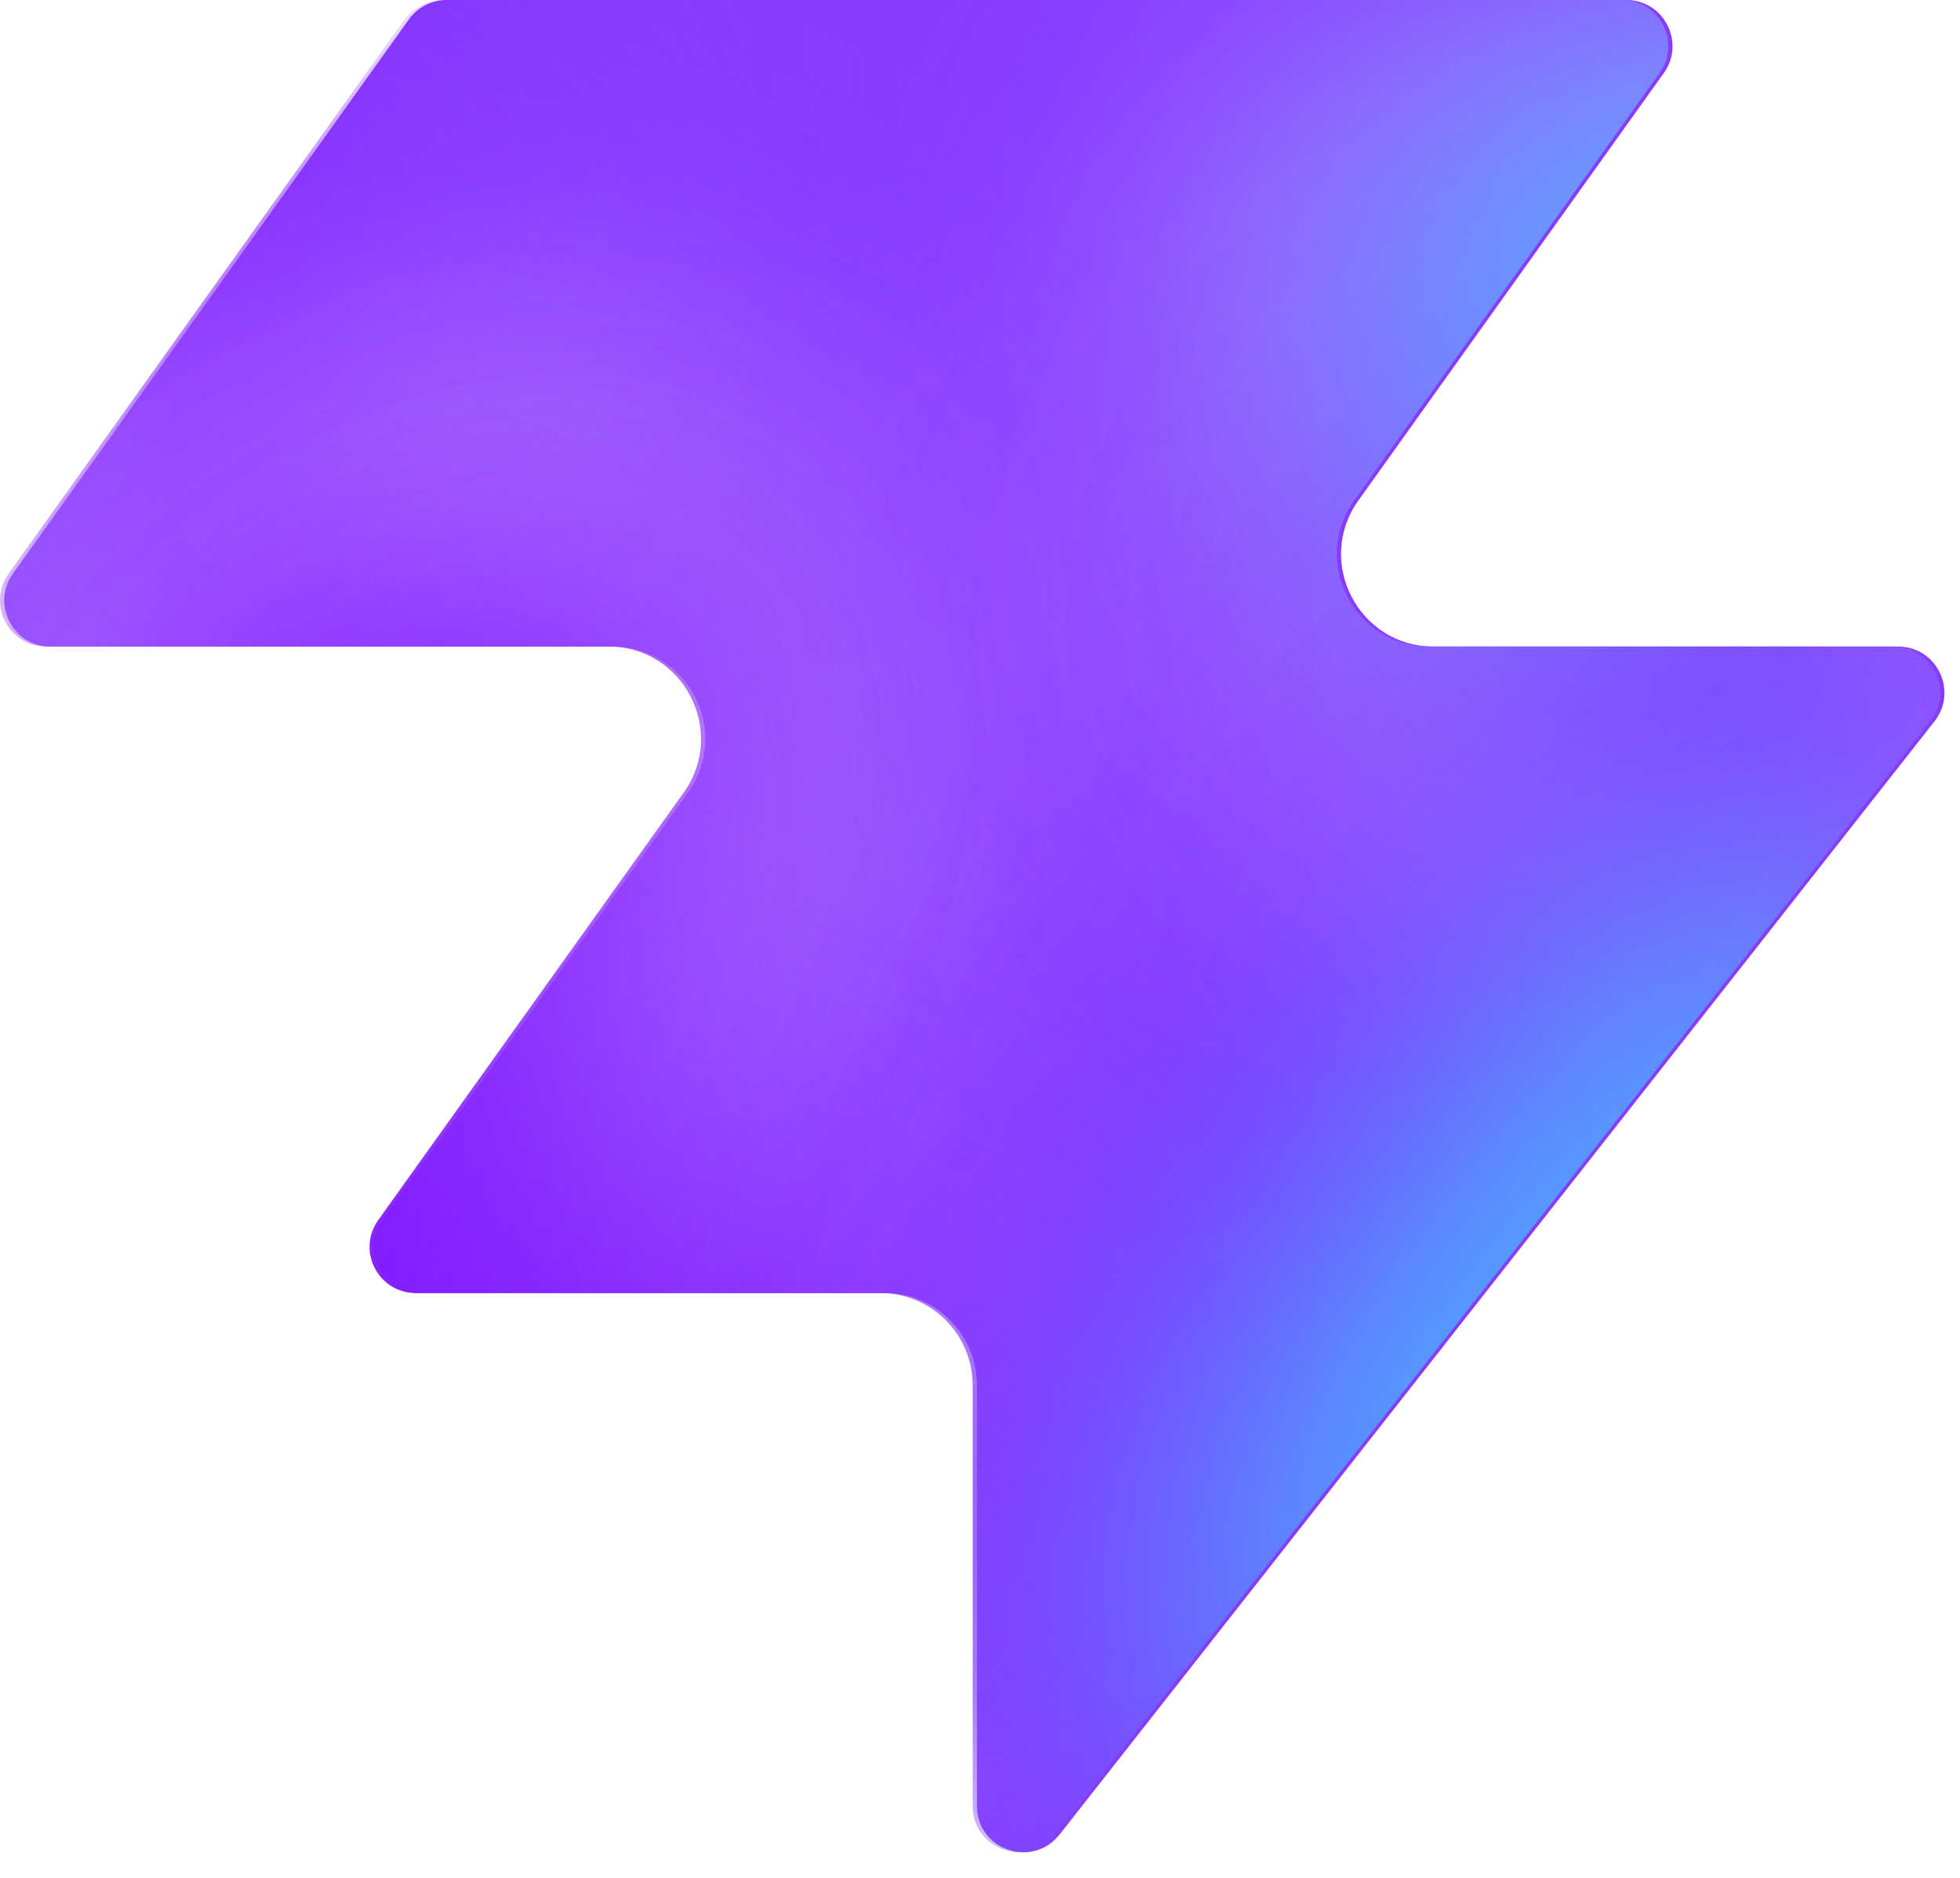
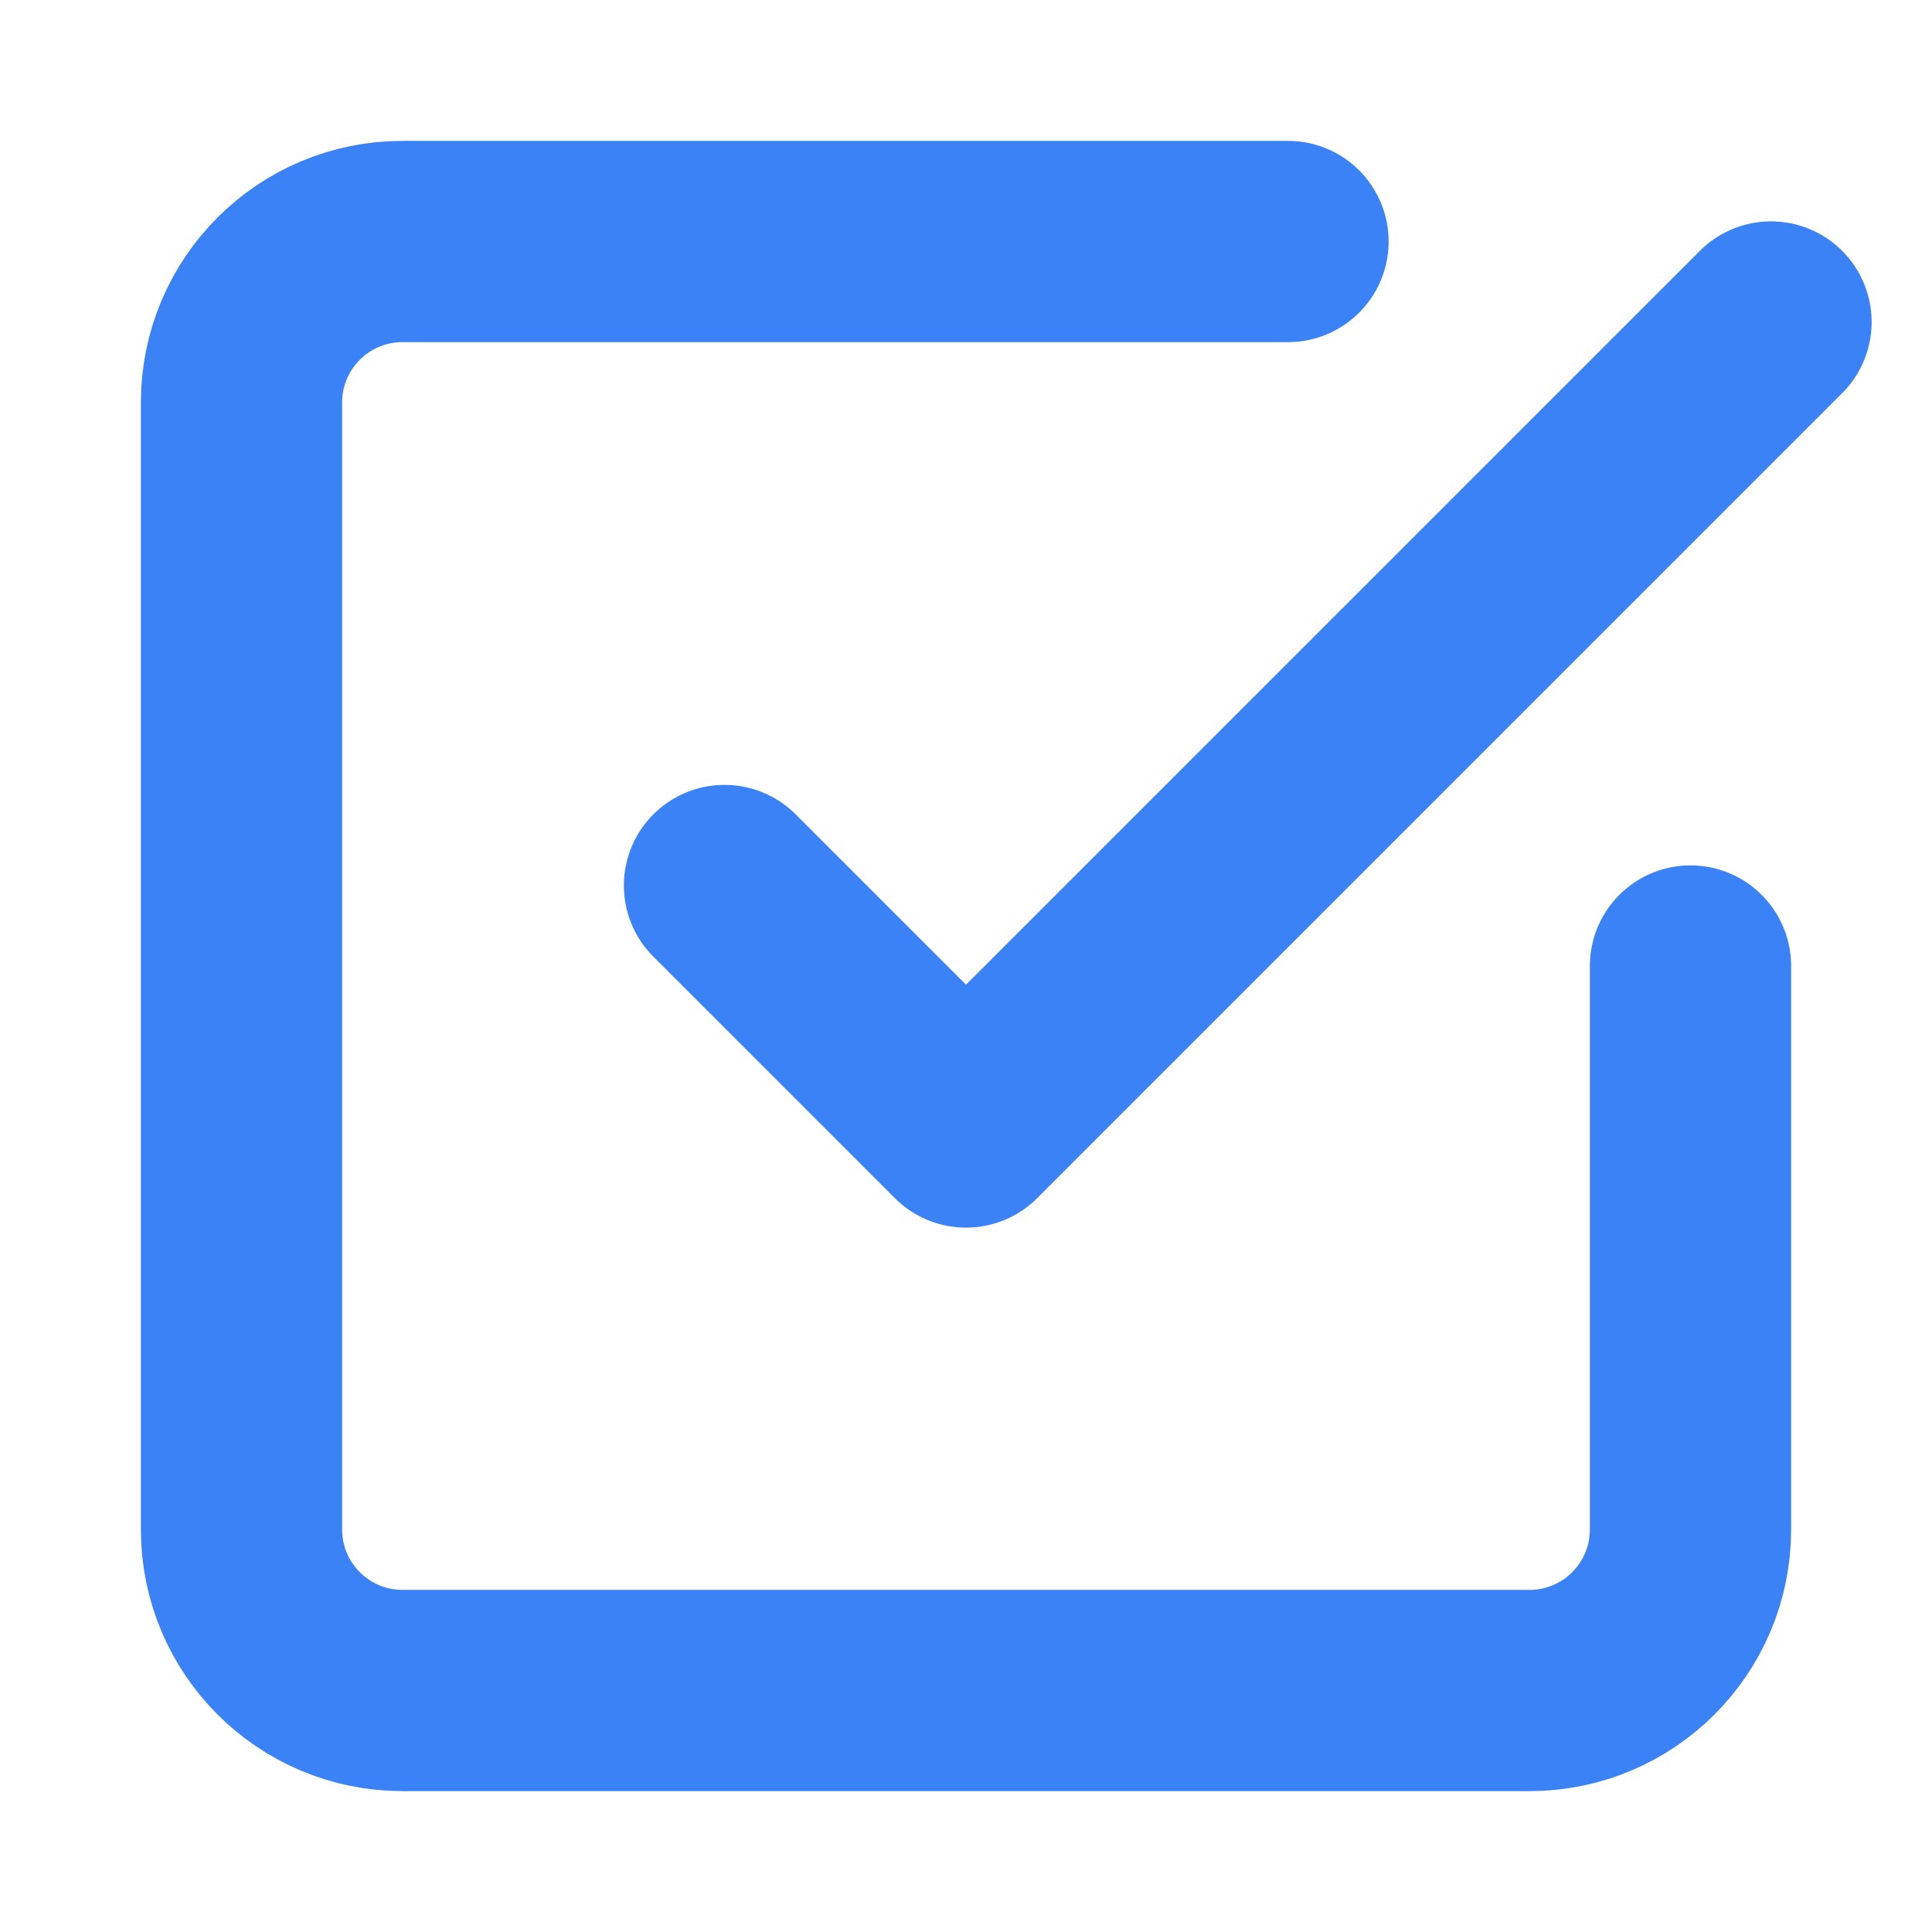
- <svg xmlns="http://www.w3.org/2000/svg" width="48" height="46" fill="none" viewBox="0 0 48 46">
-   <path fill="#863bff" d="M25.946 44.938c-.664.845-2.021.375-2.021-.698V33.937a2.26 2.26 0 0 0-2.262-2.262H10.287c-.92 0-1.456-1.04-.92-1.788l7.48-10.471c1.07-1.497 0-3.578-1.842-3.578H1.237c-.92 0-1.456-1.04-.92-1.788L10.013.474c.214-.297.556-.474.92-.474h28.894c.92 0 1.456 1.04.92 1.788l-7.48 10.471c-1.07 1.498 0 3.579 1.842 3.579h11.377c.943 0 1.473 1.088.89 1.83L25.947 44.94z" style="fill:#863bff;fill:color(display-p3 .525 .23 1);fill-opacity:1" />
-   <mask id="a" width="48" height="46" x="0" y="0" maskUnits="userSpaceOnUse" style="mask-type:alpha">
-     <path fill="#000" d="M25.842 44.938c-.664.844-2.021.375-2.021-.698V33.937a2.26 2.26 0 0 0-2.262-2.262H10.183c-.92 0-1.456-1.04-.92-1.788l7.48-10.471c1.07-1.498 0-3.579-1.842-3.579H1.133c-.92 0-1.456-1.04-.92-1.787L9.91.473c.214-.297.556-.474.92-.474h28.894c.92 0 1.456 1.04.92 1.788l-7.48 10.471c-1.07 1.498 0 3.578 1.842 3.578h11.377c.943 0 1.473 1.088.89 1.832L25.843 44.94z" style="fill:#000;fill-opacity:1" />
-   </mask>
-   <g mask="url(#a)">
-     <g filter="url(#b)">
-       <ellipse cx="5.508" cy="14.704" fill="#ede6ff" rx="5.508" ry="14.704" style="fill:#ede6ff;fill:color(display-p3 .927 .903 1);fill-opacity:1" transform="matrix(.00324 1 1 -.00324 -4.47 31.516)" />
-     </g>
-     <g filter="url(#c)">
-       <ellipse cx="10.399" cy="29.851" fill="#ede6ff" rx="10.399" ry="29.851" style="fill:#ede6ff;fill:color(display-p3 .927 .903 1);fill-opacity:1" transform="matrix(.00324 1 1 -.00324 -39.328 7.883)" />
-     </g>
-     <g filter="url(#d)">
-       <ellipse cx="5.508" cy="30.487" fill="#7e14ff" rx="5.508" ry="30.487" style="fill:#7e14ff;fill:color(display-p3 .492 .077 1);fill-opacity:1" transform="rotate(89.814 -25.913 -14.639)scale(1 -1)" />
-     </g>
-     <g filter="url(#e)">
-       <ellipse cx="5.508" cy="30.599" fill="#7e14ff" rx="5.508" ry="30.599" style="fill:#7e14ff;fill:color(display-p3 .492 .077 1);fill-opacity:1" transform="rotate(89.814 -32.644 -3.334)scale(1 -1)" />
-     </g>
-     <g filter="url(#f)">
-       <ellipse cx="5.508" cy="30.599" fill="#7e14ff" rx="5.508" ry="30.599" style="fill:#7e14ff;fill:color(display-p3 .492 .077 1);fill-opacity:1" transform="matrix(.00324 1 1 -.00324 -34.34 30.47)" />
-     </g>
-     <g filter="url(#g)">
-       <ellipse cx="14.072" cy="22.078" fill="#ede6ff" rx="14.072" ry="22.078" style="fill:#ede6ff;fill:color(display-p3 .927 .903 1);fill-opacity:1" transform="rotate(93.35 24.506 48.493)scale(-1 1)" />
-     </g>
-     <g filter="url(#h)">
-       <ellipse cx="3.47" cy="21.501" fill="#7e14ff" rx="3.47" ry="21.501" style="fill:#7e14ff;fill:color(display-p3 .492 .077 1);fill-opacity:1" transform="rotate(89.009 28.708 47.59)scale(-1 1)" />
-     </g>
-     <g filter="url(#i)">
-       <ellipse cx="3.47" cy="21.501" fill="#7e14ff" rx="3.47" ry="21.501" style="fill:#7e14ff;fill:color(display-p3 .492 .077 1);fill-opacity:1" transform="rotate(89.009 28.708 47.59)scale(-1 1)" />
-     </g>
-     <g filter="url(#j)">
-       <ellipse cx=".387" cy="8.972" fill="#7e14ff" rx="4.407" ry="29.108" style="fill:#7e14ff;fill:color(display-p3 .492 .077 1);fill-opacity:1" transform="rotate(39.51 .387 8.972)" />
-     </g>
-     <g filter="url(#k)">
-       <ellipse cx="47.523" cy="-6.092" fill="#7e14ff" rx="4.407" ry="29.108" style="fill:#7e14ff;fill:color(display-p3 .492 .077 1);fill-opacity:1" transform="rotate(37.892 47.523 -6.092)" />
-     </g>
-     <g filter="url(#l)">
-       <ellipse cx="41.412" cy="6.333" fill="#47bfff" rx="5.971" ry="9.665" style="fill:#47bfff;fill:color(display-p3 .28 .748 1);fill-opacity:1" transform="rotate(37.892 41.412 6.333)" />
-     </g>
-     <g filter="url(#m)">
-       <ellipse cx="-1.879" cy="38.332" fill="#7e14ff" rx="4.407" ry="29.108" style="fill:#7e14ff;fill:color(display-p3 .492 .077 1);fill-opacity:1" transform="rotate(37.892 -1.88 38.332)" />
-     </g>
-     <g filter="url(#n)">
-       <ellipse cx="-1.879" cy="38.332" fill="#7e14ff" rx="4.407" ry="29.108" style="fill:#7e14ff;fill:color(display-p3 .492 .077 1);fill-opacity:1" transform="rotate(37.892 -1.88 38.332)" />
-     </g>
-     <g filter="url(#o)">
-       <ellipse cx="35.651" cy="29.907" fill="#7e14ff" rx="4.407" ry="29.108" style="fill:#7e14ff;fill:color(display-p3 .492 .077 1);fill-opacity:1" transform="rotate(37.892 35.651 29.907)" />
-     </g>
-     <g filter="url(#p)">
-       <ellipse cx="38.418" cy="32.4" fill="#47bfff" rx="5.971" ry="15.297" style="fill:#47bfff;fill:color(display-p3 .28 .748 1);fill-opacity:1" transform="rotate(37.892 38.418 32.4)" />
-     </g>
-   </g>
-   <defs>
-     <filter id="b" width="60.045" height="41.654" x="-19.77" y="16.149" color-interpolation-filters="sRGB" filterUnits="userSpaceOnUse">
-       <feFlood flood-opacity="0" result="BackgroundImageFix" />
-       <feBlend in="SourceGraphic" in2="BackgroundImageFix" result="shape" />
-       <feGaussianBlur result="effect1_foregroundBlur_2002_17158" stdDeviation="7.659" />
-     </filter>
-     <filter id="c" width="90.34" height="51.437" x="-54.613" y="-7.533" color-interpolation-filters="sRGB" filterUnits="userSpaceOnUse">
-       <feFlood flood-opacity="0" result="BackgroundImageFix" />
-       <feBlend in="SourceGraphic" in2="BackgroundImageFix" result="shape" />
-       <feGaussianBlur result="effect1_foregroundBlur_2002_17158" stdDeviation="7.659" />
-     </filter>
-     <filter id="d" width="79.355" height="29.4" x="-49.64" y="2.03" color-interpolation-filters="sRGB" filterUnits="userSpaceOnUse">
-       <feFlood flood-opacity="0" result="BackgroundImageFix" />
-       <feBlend in="SourceGraphic" in2="BackgroundImageFix" result="shape" />
-       <feGaussianBlur result="effect1_foregroundBlur_2002_17158" stdDeviation="4.596" />
-     </filter>
-     <filter id="e" width="79.579" height="29.4" x="-45.045" y="20.029" color-interpolation-filters="sRGB" filterUnits="userSpaceOnUse">
-       <feFlood flood-opacity="0" result="BackgroundImageFix" />
-       <feBlend in="SourceGraphic" in2="BackgroundImageFix" result="shape" />
-       <feGaussianBlur result="effect1_foregroundBlur_2002_17158" stdDeviation="4.596" />
-     </filter>
-     <filter id="f" width="79.579" height="29.4" x="-43.513" y="21.178" color-interpolation-filters="sRGB" filterUnits="userSpaceOnUse">
-       <feFlood flood-opacity="0" result="BackgroundImageFix" />
-       <feBlend in="SourceGraphic" in2="BackgroundImageFix" result="shape" />
-       <feGaussianBlur result="effect1_foregroundBlur_2002_17158" stdDeviation="4.596" />
-     </filter>
-     <filter id="g" width="74.749" height="58.852" x="15.756" y="-17.901" color-interpolation-filters="sRGB" filterUnits="userSpaceOnUse">
-       <feFlood flood-opacity="0" result="BackgroundImageFix" />
-       <feBlend in="SourceGraphic" in2="BackgroundImageFix" result="shape" />
-       <feGaussianBlur result="effect1_foregroundBlur_2002_17158" stdDeviation="7.659" />
-     </filter>
-     <filter id="h" width="61.377" height="25.362" x="23.548" y="2.284" color-interpolation-filters="sRGB" filterUnits="userSpaceOnUse">
-       <feFlood flood-opacity="0" result="BackgroundImageFix" />
-       <feBlend in="SourceGraphic" in2="BackgroundImageFix" result="shape" />
-       <feGaussianBlur result="effect1_foregroundBlur_2002_17158" stdDeviation="4.596" />
-     </filter>
-     <filter id="i" width="61.377" height="25.362" x="23.548" y="2.284" color-interpolation-filters="sRGB" filterUnits="userSpaceOnUse">
-       <feFlood flood-opacity="0" result="BackgroundImageFix" />
-       <feBlend in="SourceGraphic" in2="BackgroundImageFix" result="shape" />
-       <feGaussianBlur result="effect1_foregroundBlur_2002_17158" stdDeviation="4.596" />
-     </filter>
-     <filter id="j" width="56.045" height="63.649" x="-27.636" y="-22.853" color-interpolation-filters="sRGB" filterUnits="userSpaceOnUse">
-       <feFlood flood-opacity="0" result="BackgroundImageFix" />
-       <feBlend in="SourceGraphic" in2="BackgroundImageFix" result="shape" />
-       <feGaussianBlur result="effect1_foregroundBlur_2002_17158" stdDeviation="4.596" />
-     </filter>
-     <filter id="k" width="54.814" height="64.646" x="20.116" y="-38.415" color-interpolation-filters="sRGB" filterUnits="userSpaceOnUse">
-       <feFlood flood-opacity="0" result="BackgroundImageFix" />
-       <feBlend in="SourceGraphic" in2="BackgroundImageFix" result="shape" />
-       <feGaussianBlur result="effect1_foregroundBlur_2002_17158" stdDeviation="4.596" />
-     </filter>
-     <filter id="l" width="33.541" height="35.313" x="24.641" y="-11.323" color-interpolation-filters="sRGB" filterUnits="userSpaceOnUse">
-       <feFlood flood-opacity="0" result="BackgroundImageFix" />
-       <feBlend in="SourceGraphic" in2="BackgroundImageFix" result="shape" />
-       <feGaussianBlur result="effect1_foregroundBlur_2002_17158" stdDeviation="4.596" />
-     </filter>
-     <filter id="m" width="54.814" height="64.646" x="-29.286" y="6.009" color-interpolation-filters="sRGB" filterUnits="userSpaceOnUse">
-       <feFlood flood-opacity="0" result="BackgroundImageFix" />
-       <feBlend in="SourceGraphic" in2="BackgroundImageFix" result="shape" />
-       <feGaussianBlur result="effect1_foregroundBlur_2002_17158" stdDeviation="4.596" />
-     </filter>
-     <filter id="n" width="54.814" height="64.646" x="-29.286" y="6.009" color-interpolation-filters="sRGB" filterUnits="userSpaceOnUse">
-       <feFlood flood-opacity="0" result="BackgroundImageFix" />
-       <feBlend in="SourceGraphic" in2="BackgroundImageFix" result="shape" />
-       <feGaussianBlur result="effect1_foregroundBlur_2002_17158" stdDeviation="4.596" />
-     </filter>
-     <filter id="o" width="54.814" height="64.646" x="8.244" y="-2.416" color-interpolation-filters="sRGB" filterUnits="userSpaceOnUse">
-       <feFlood flood-opacity="0" result="BackgroundImageFix" />
-       <feBlend in="SourceGraphic" in2="BackgroundImageFix" result="shape" />
-       <feGaussianBlur result="effect1_foregroundBlur_2002_17158" stdDeviation="4.596" />
-     </filter>
-     <filter id="p" width="39.409" height="43.623" x="18.713" y="10.588" color-interpolation-filters="sRGB" filterUnits="userSpaceOnUse">
-       <feFlood flood-opacity="0" result="BackgroundImageFix" />
-       <feBlend in="SourceGraphic" in2="BackgroundImageFix" result="shape" />
-       <feGaussianBlur result="effect1_foregroundBlur_2002_17158" stdDeviation="4.596" />
-     </filter>
-   </defs>
+ <svg xmlns="http://www.w3.org/2000/svg" viewBox="0 0 24 24" width="24" height="24" fill="none" stroke="#3b82f6" stroke-width="2.5" stroke-linecap="round" stroke-linejoin="round">
+   <path d="M9 11l3 3L22 4" />
+   <path d="M21 12v7a2 2 0 0 1-2 2H5a2 2 0 0 1-2-2V5a2 2 0 0 1 2-2h11" />
</svg>
